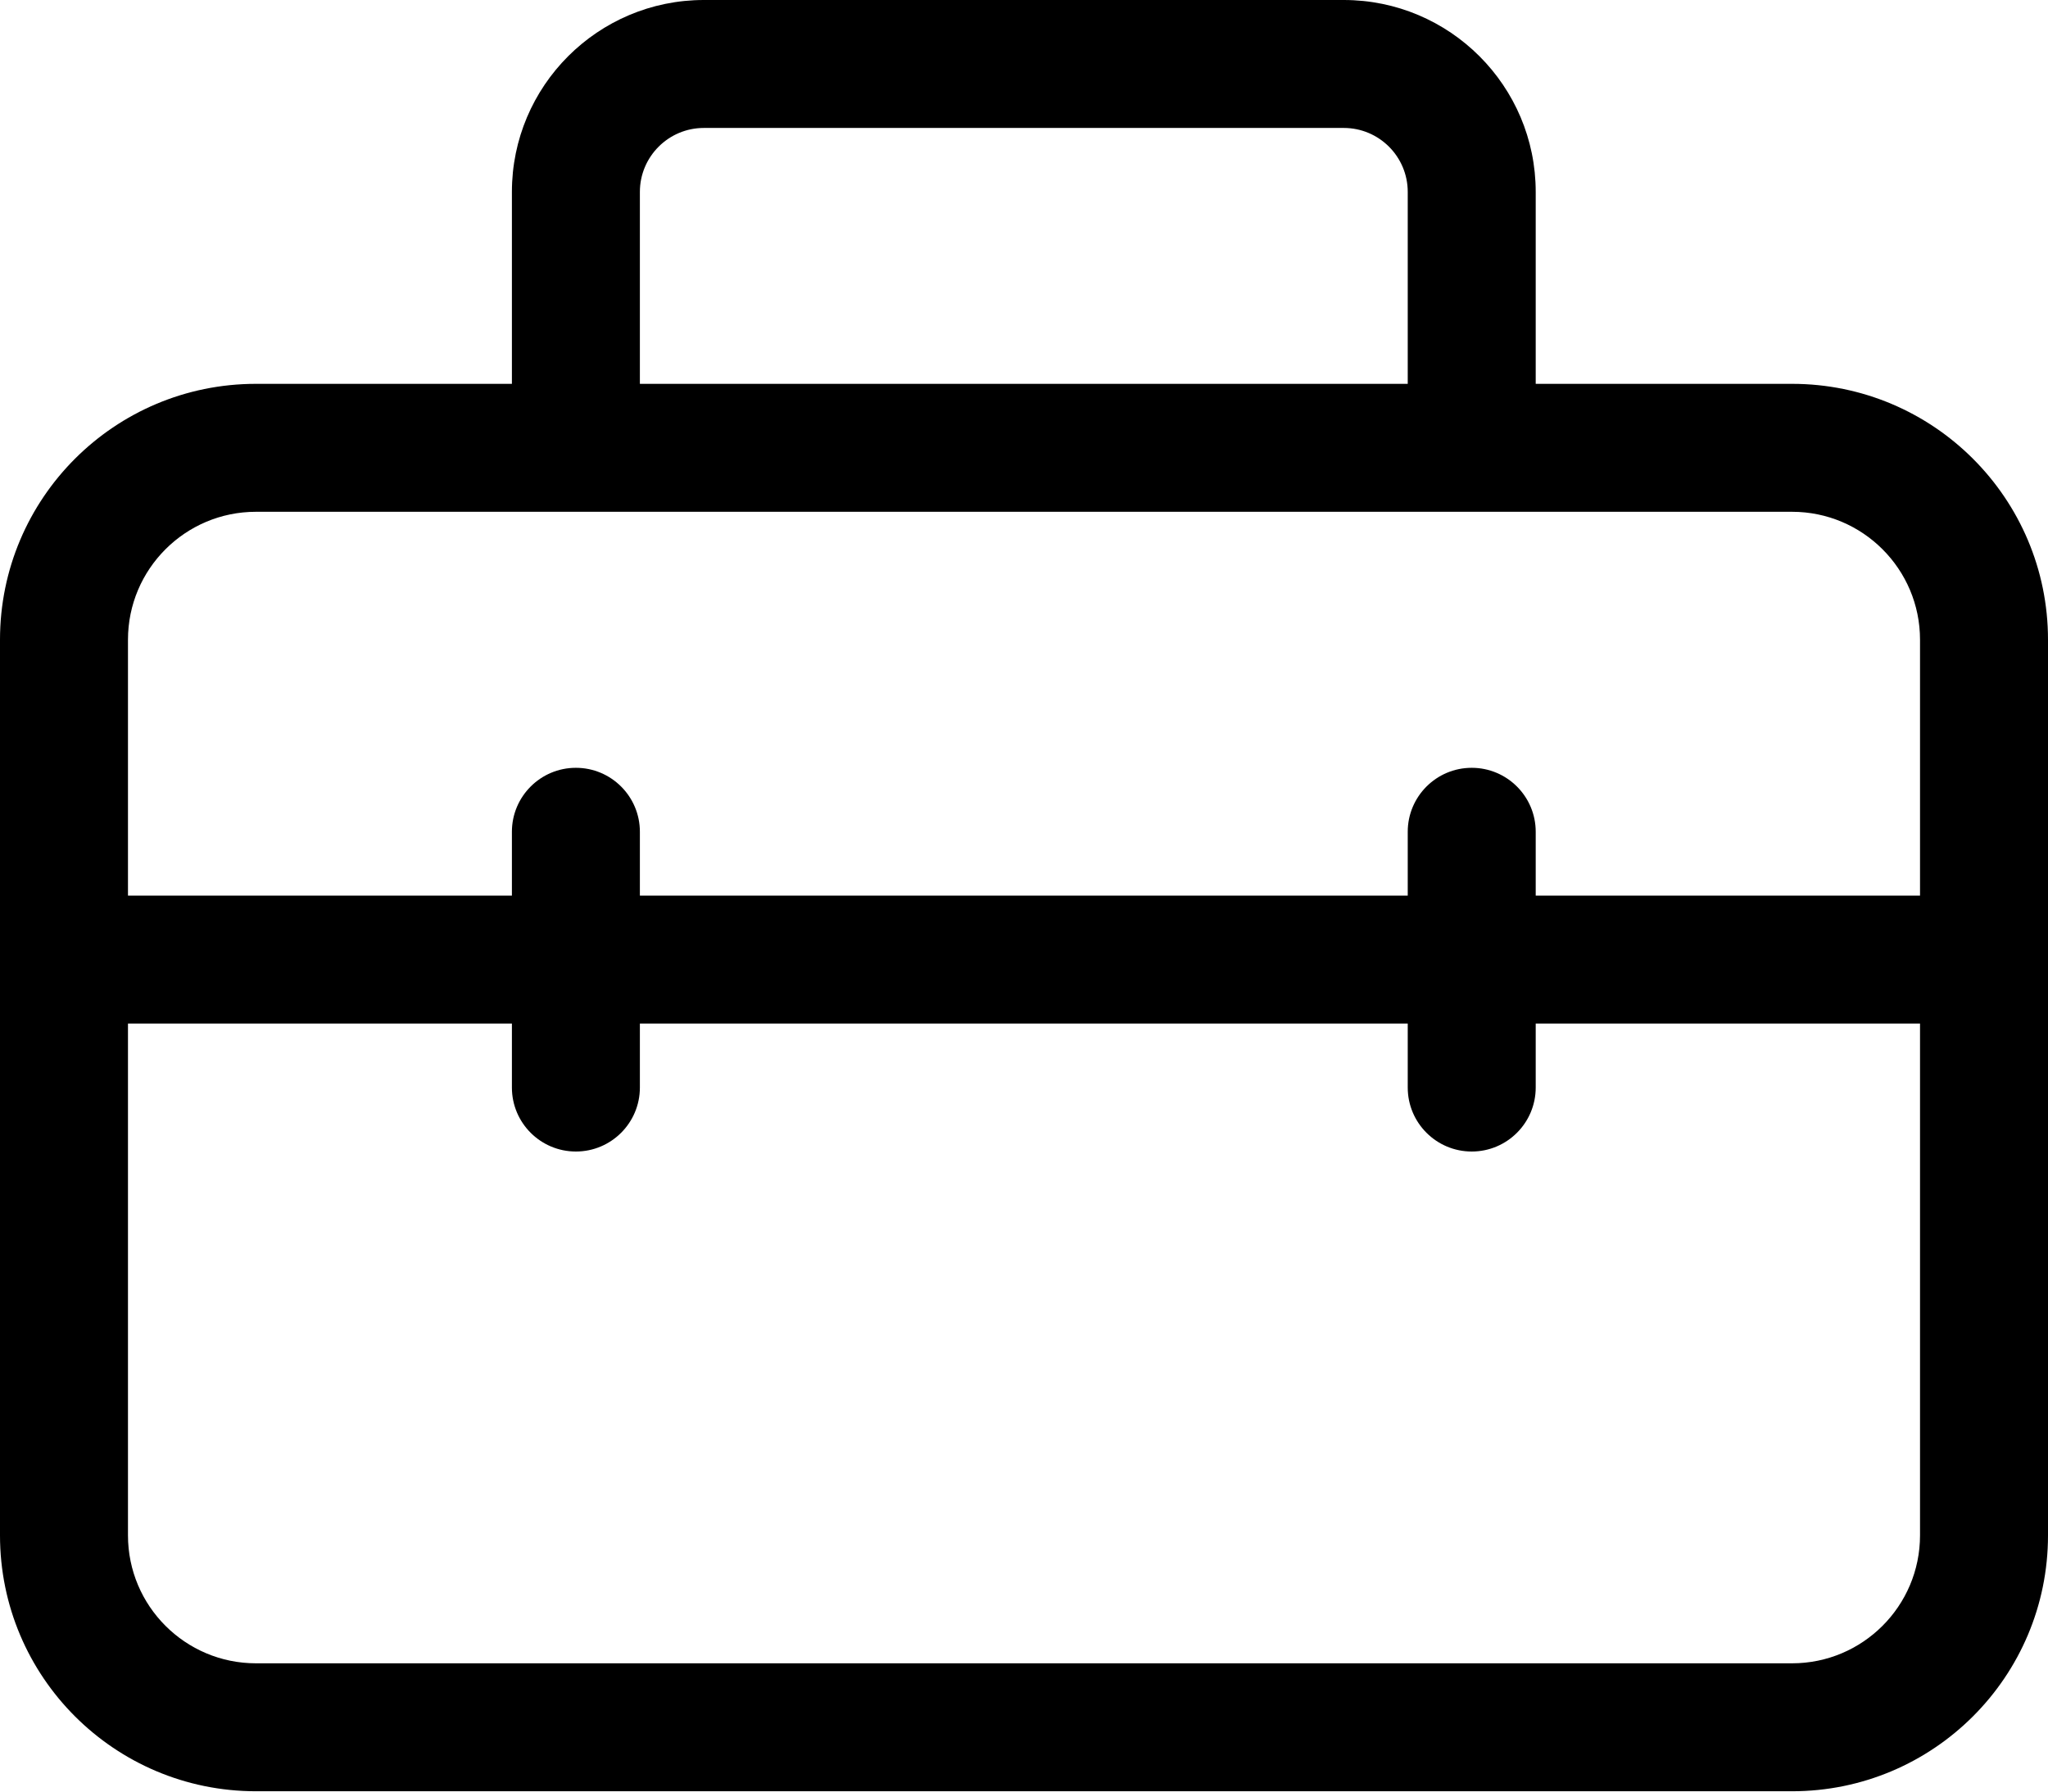
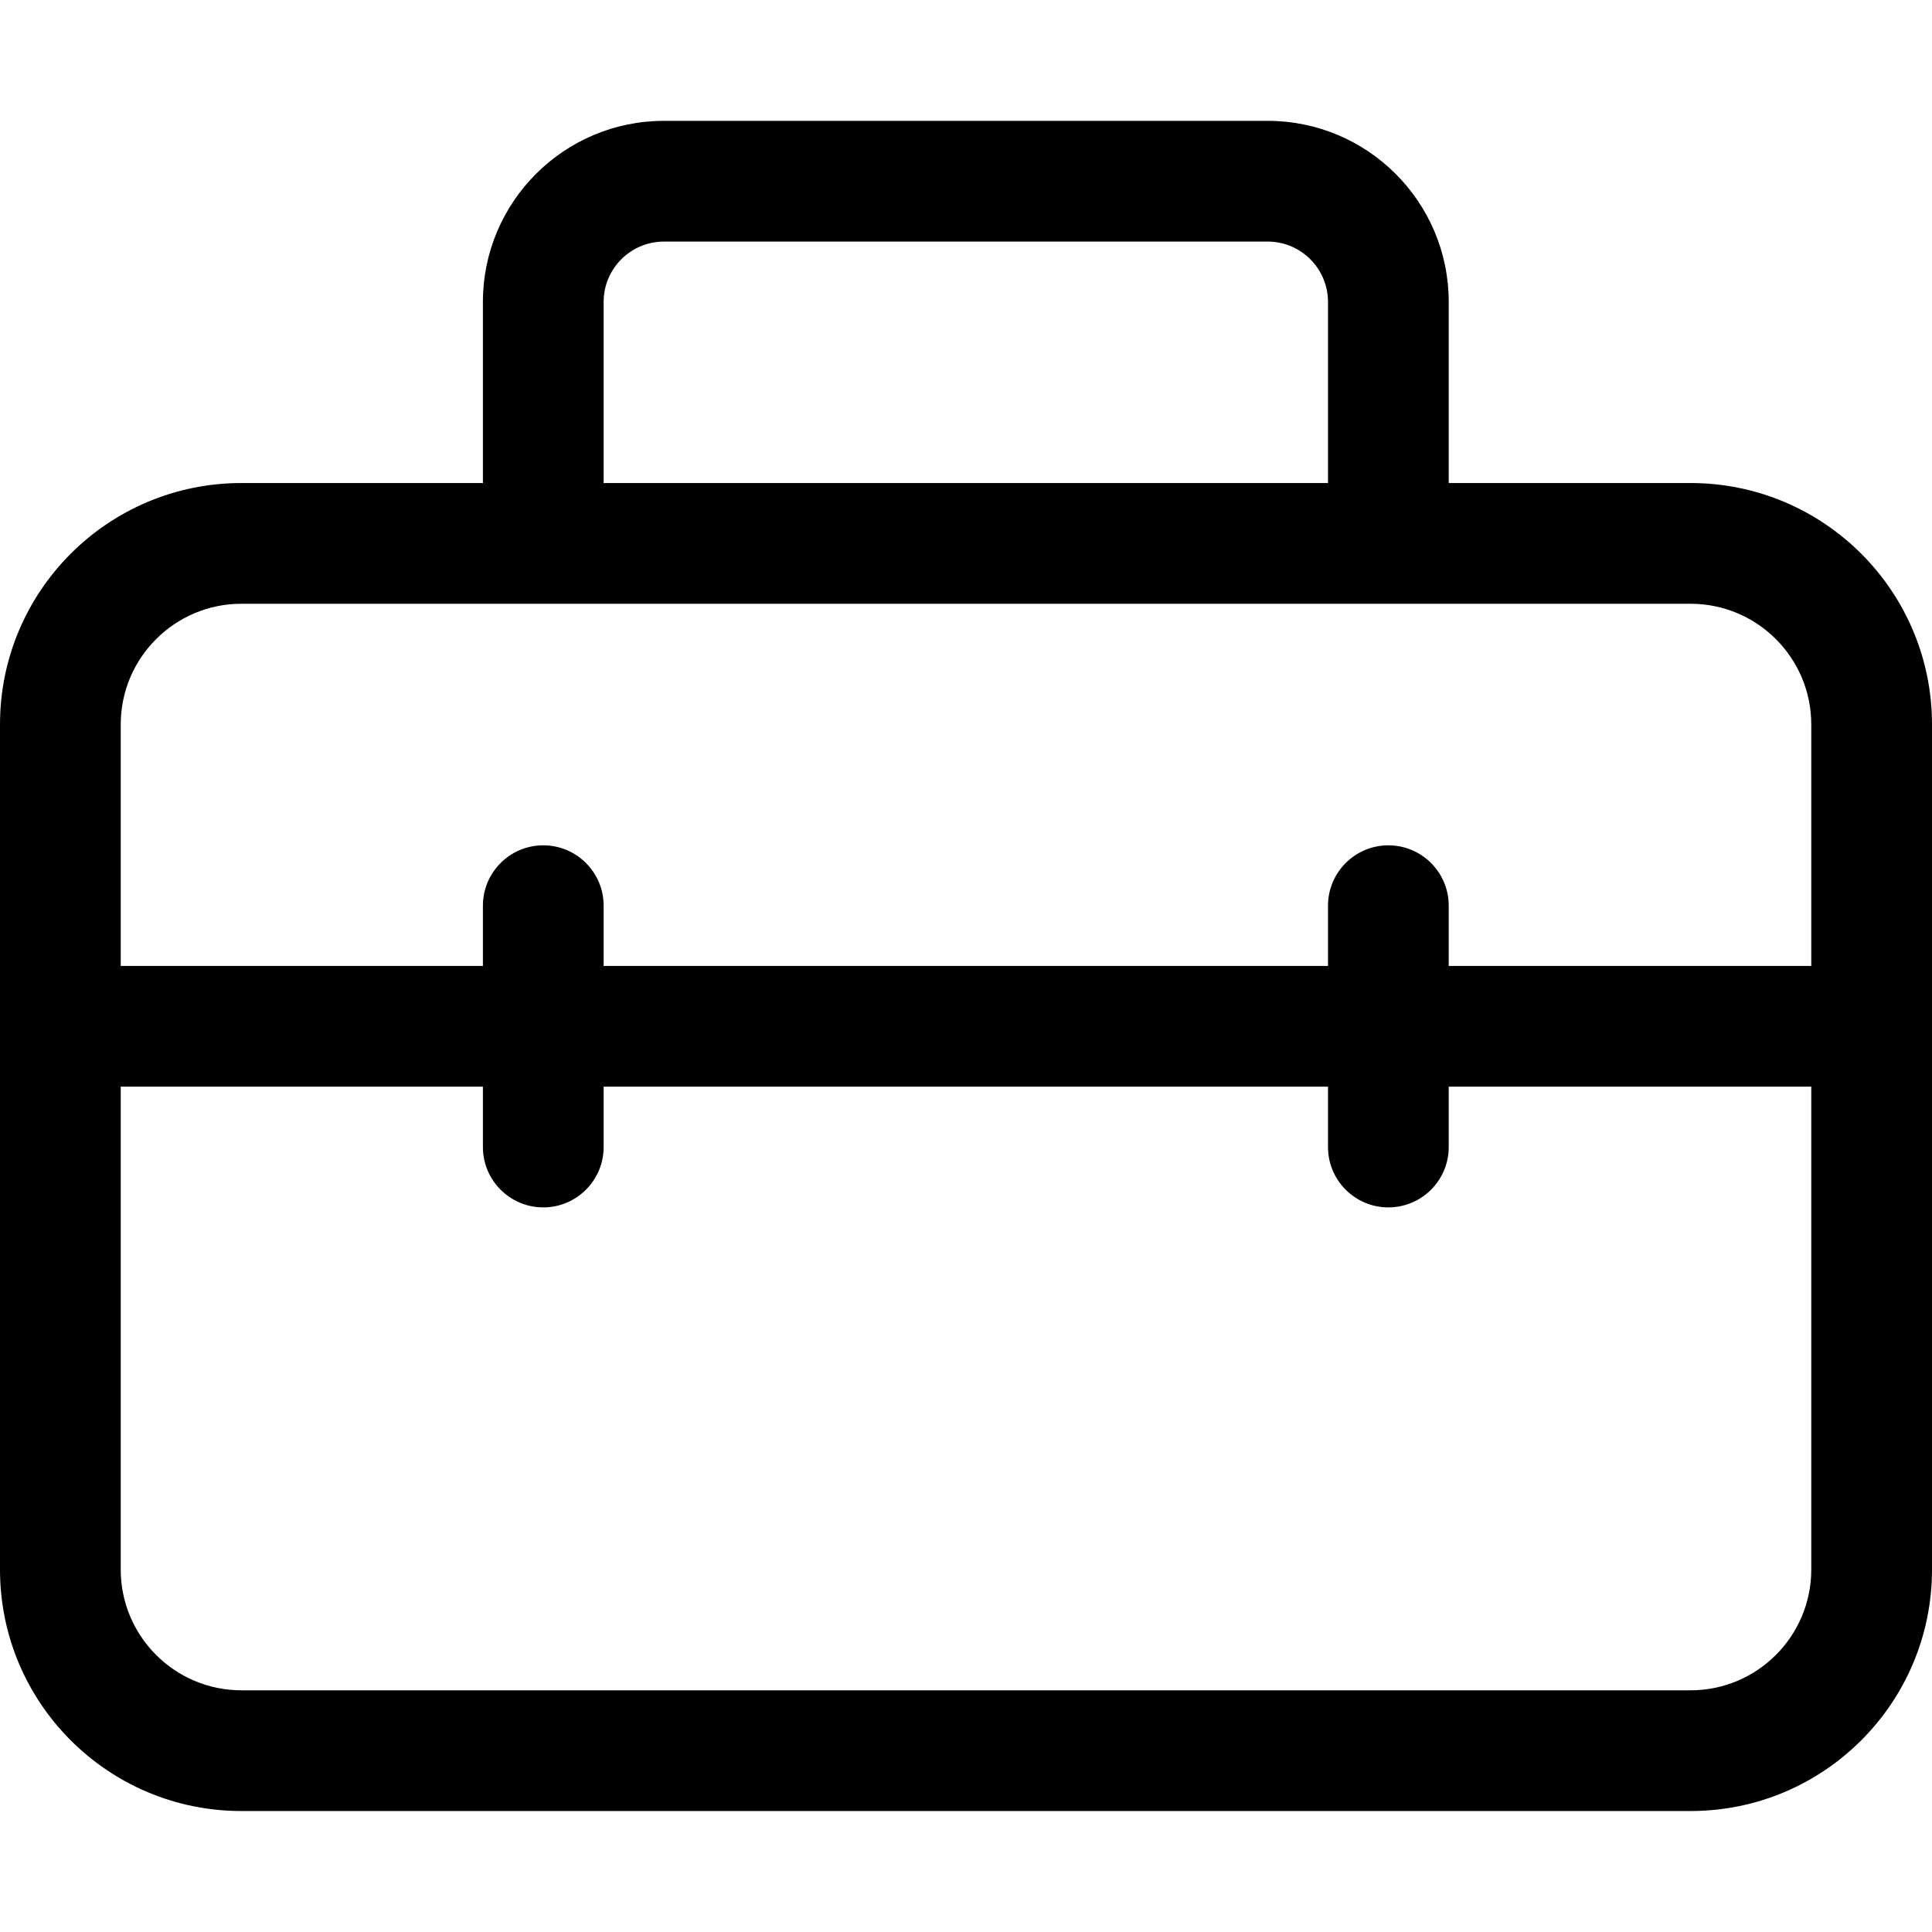
- <svg xmlns="http://www.w3.org/2000/svg" width="16.003" height="14" viewBox="2 3 16.003 14">
+ <svg xmlns="http://www.w3.org/2000/svg" width="16.003" height="16.003" viewBox="2 1.999 16.003 16.003">
  <path d="M6 4.5V6H4C2.895 6 2 6.895 2 8V15C2 16.105 2.895 17 4 17H16.003C17.107 17 18.003 16.105 18.003 15V8C18.003 6.895 17.107 6 16.003 6H14V4.5C14 3.672 13.328 3 12.5 3H7.5C6.672 3 6 3.672 6 4.5ZM7.5 4H12.5C12.776 4 13 4.224 13 4.5V6H7V4.5C7 4.224 7.224 4 7.5 4ZM4 7H16.003C16.555 7 17.003 7.448 17.003 8V10H14L14 9.501C14 9.225 13.776 9.001 13.5 9.001C13.224 9.001 13 9.225 13 9.501L13 10H7V9.501C7 9.225 6.776 9.001 6.5 9.001C6.224 9.001 6 9.225 6 9.501V10H3V8C3 7.448 3.448 7 4 7ZM13 11L13 11.5C13 11.776 13.224 12 13.5 12C13.776 12 14 11.776 14 11.5L14 11H17.003V15C17.003 15.552 16.555 16 16.003 16H4C3.448 16 3 15.552 3 15V11H6V11.5C6 11.776 6.224 12 6.5 12C6.776 12 7 11.776 7 11.5V11H13Z" fill="#000" />
</svg>
